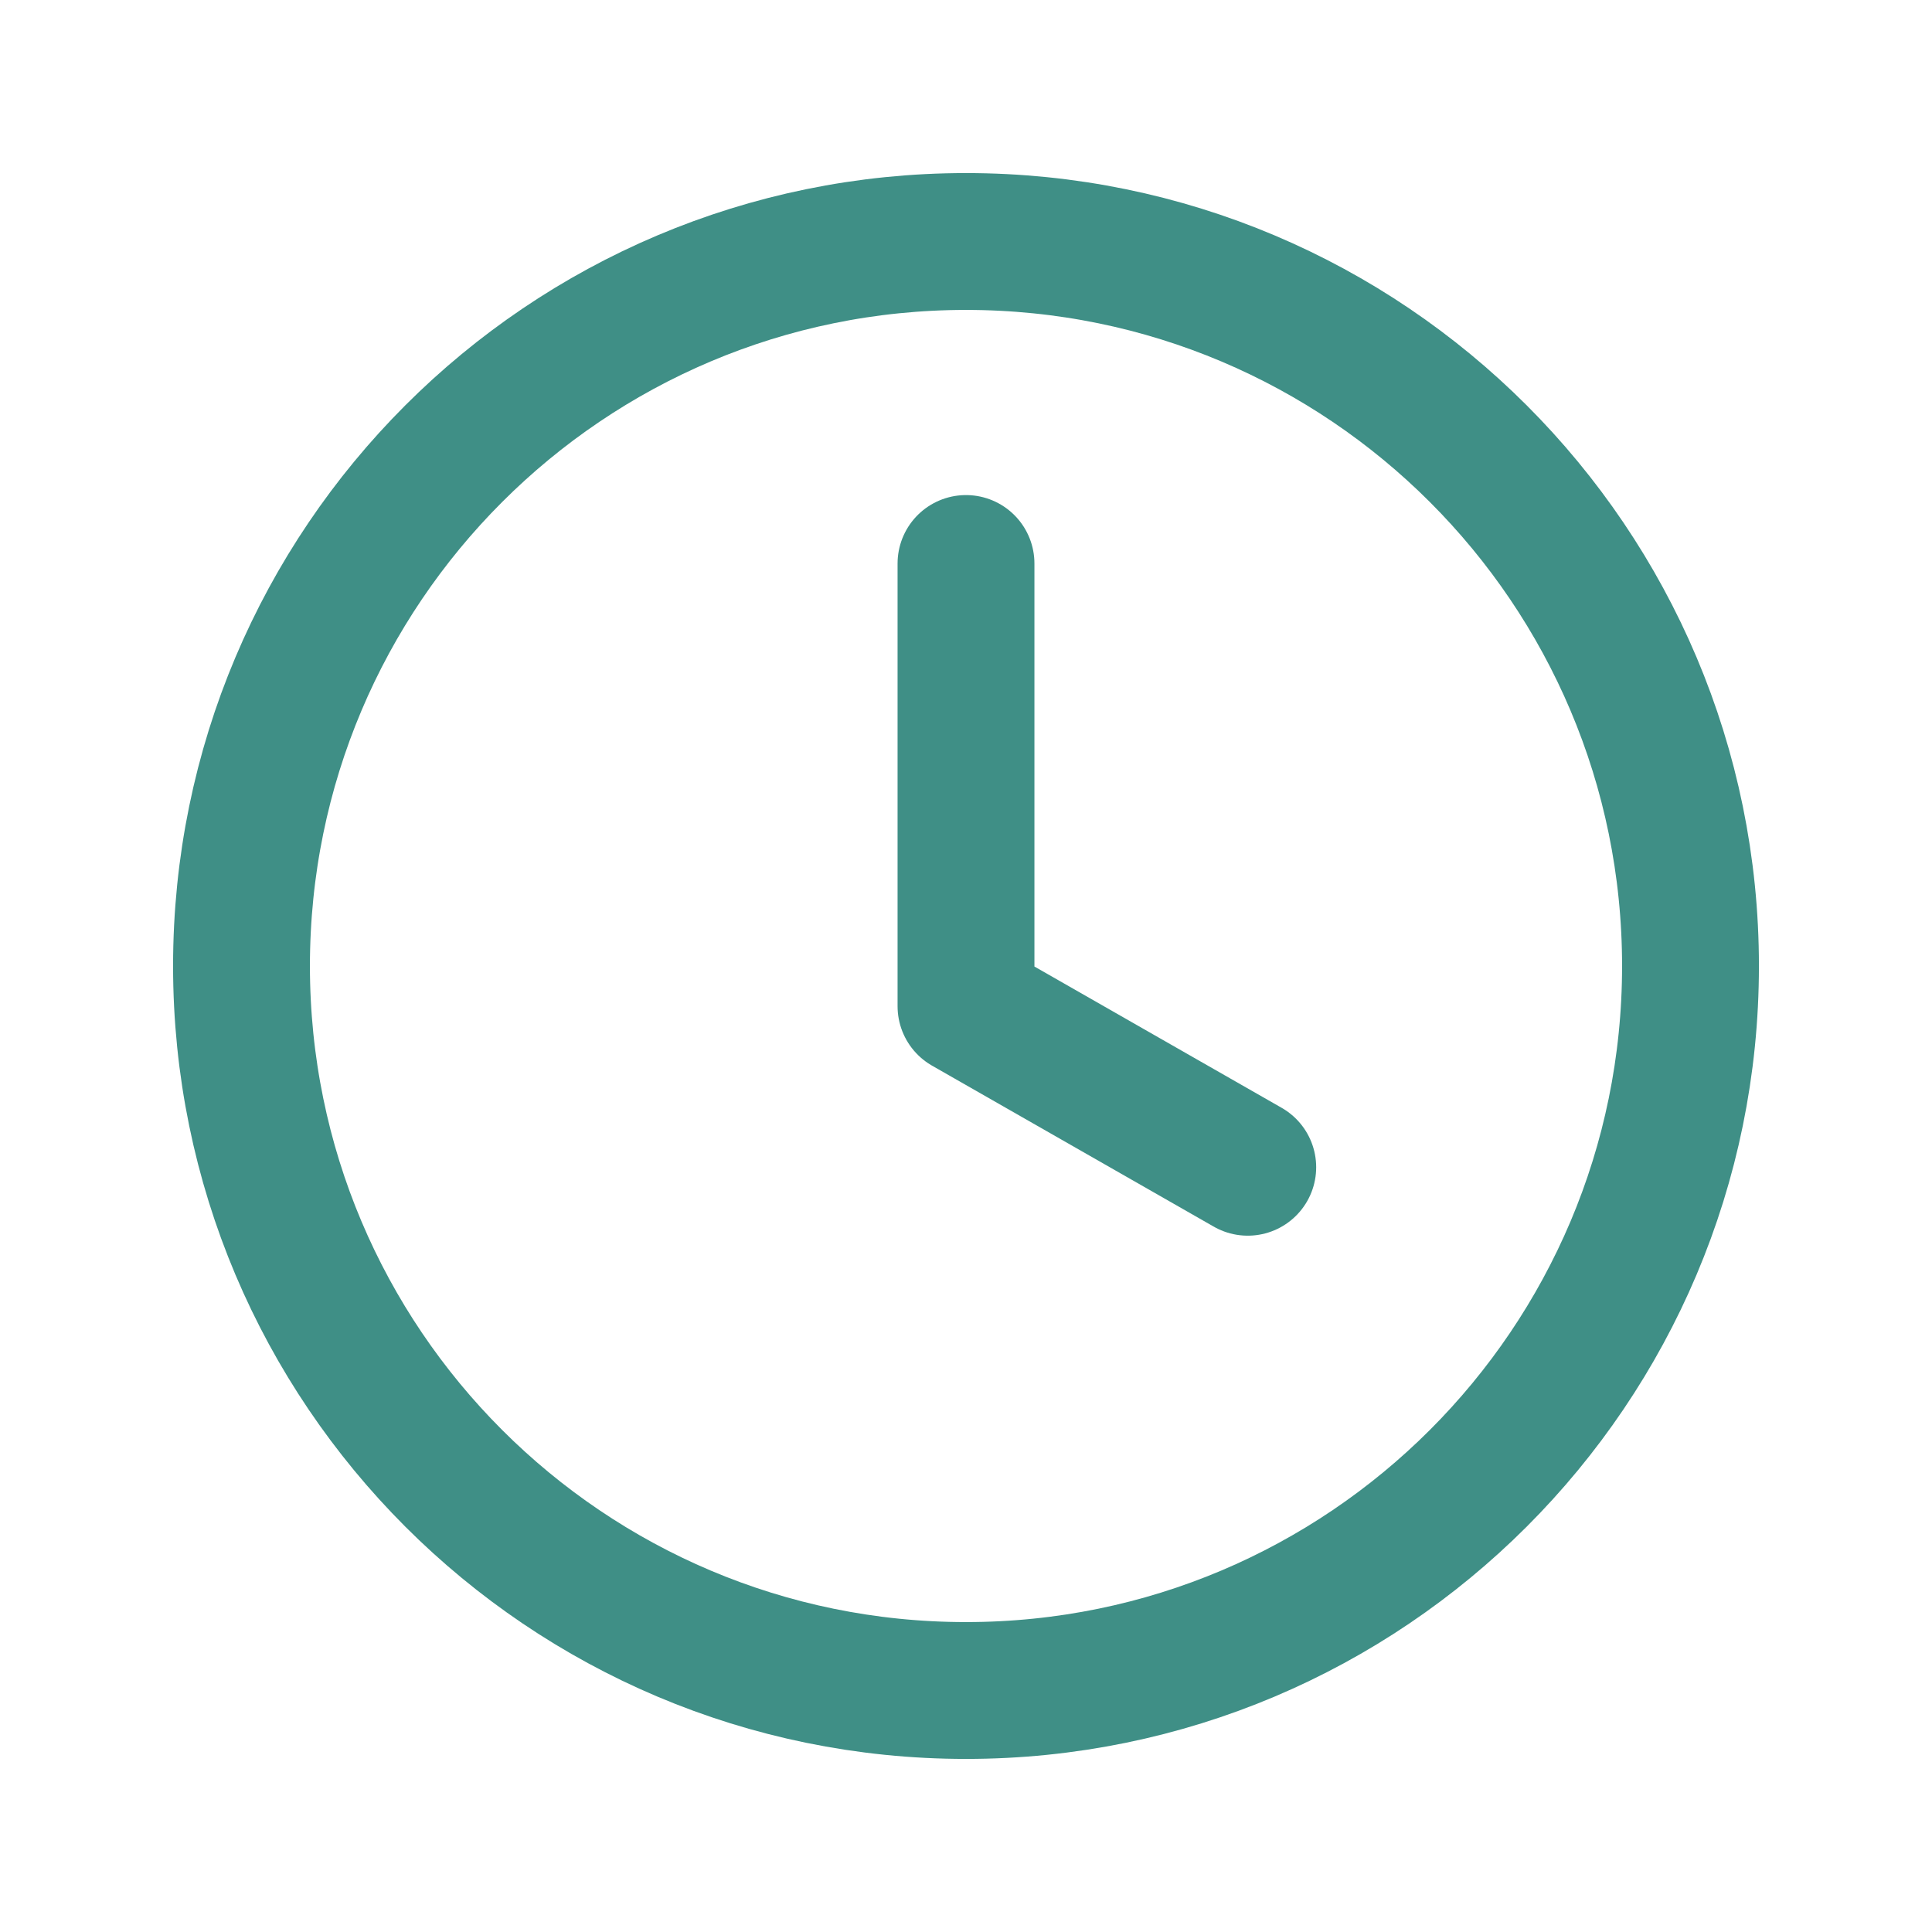
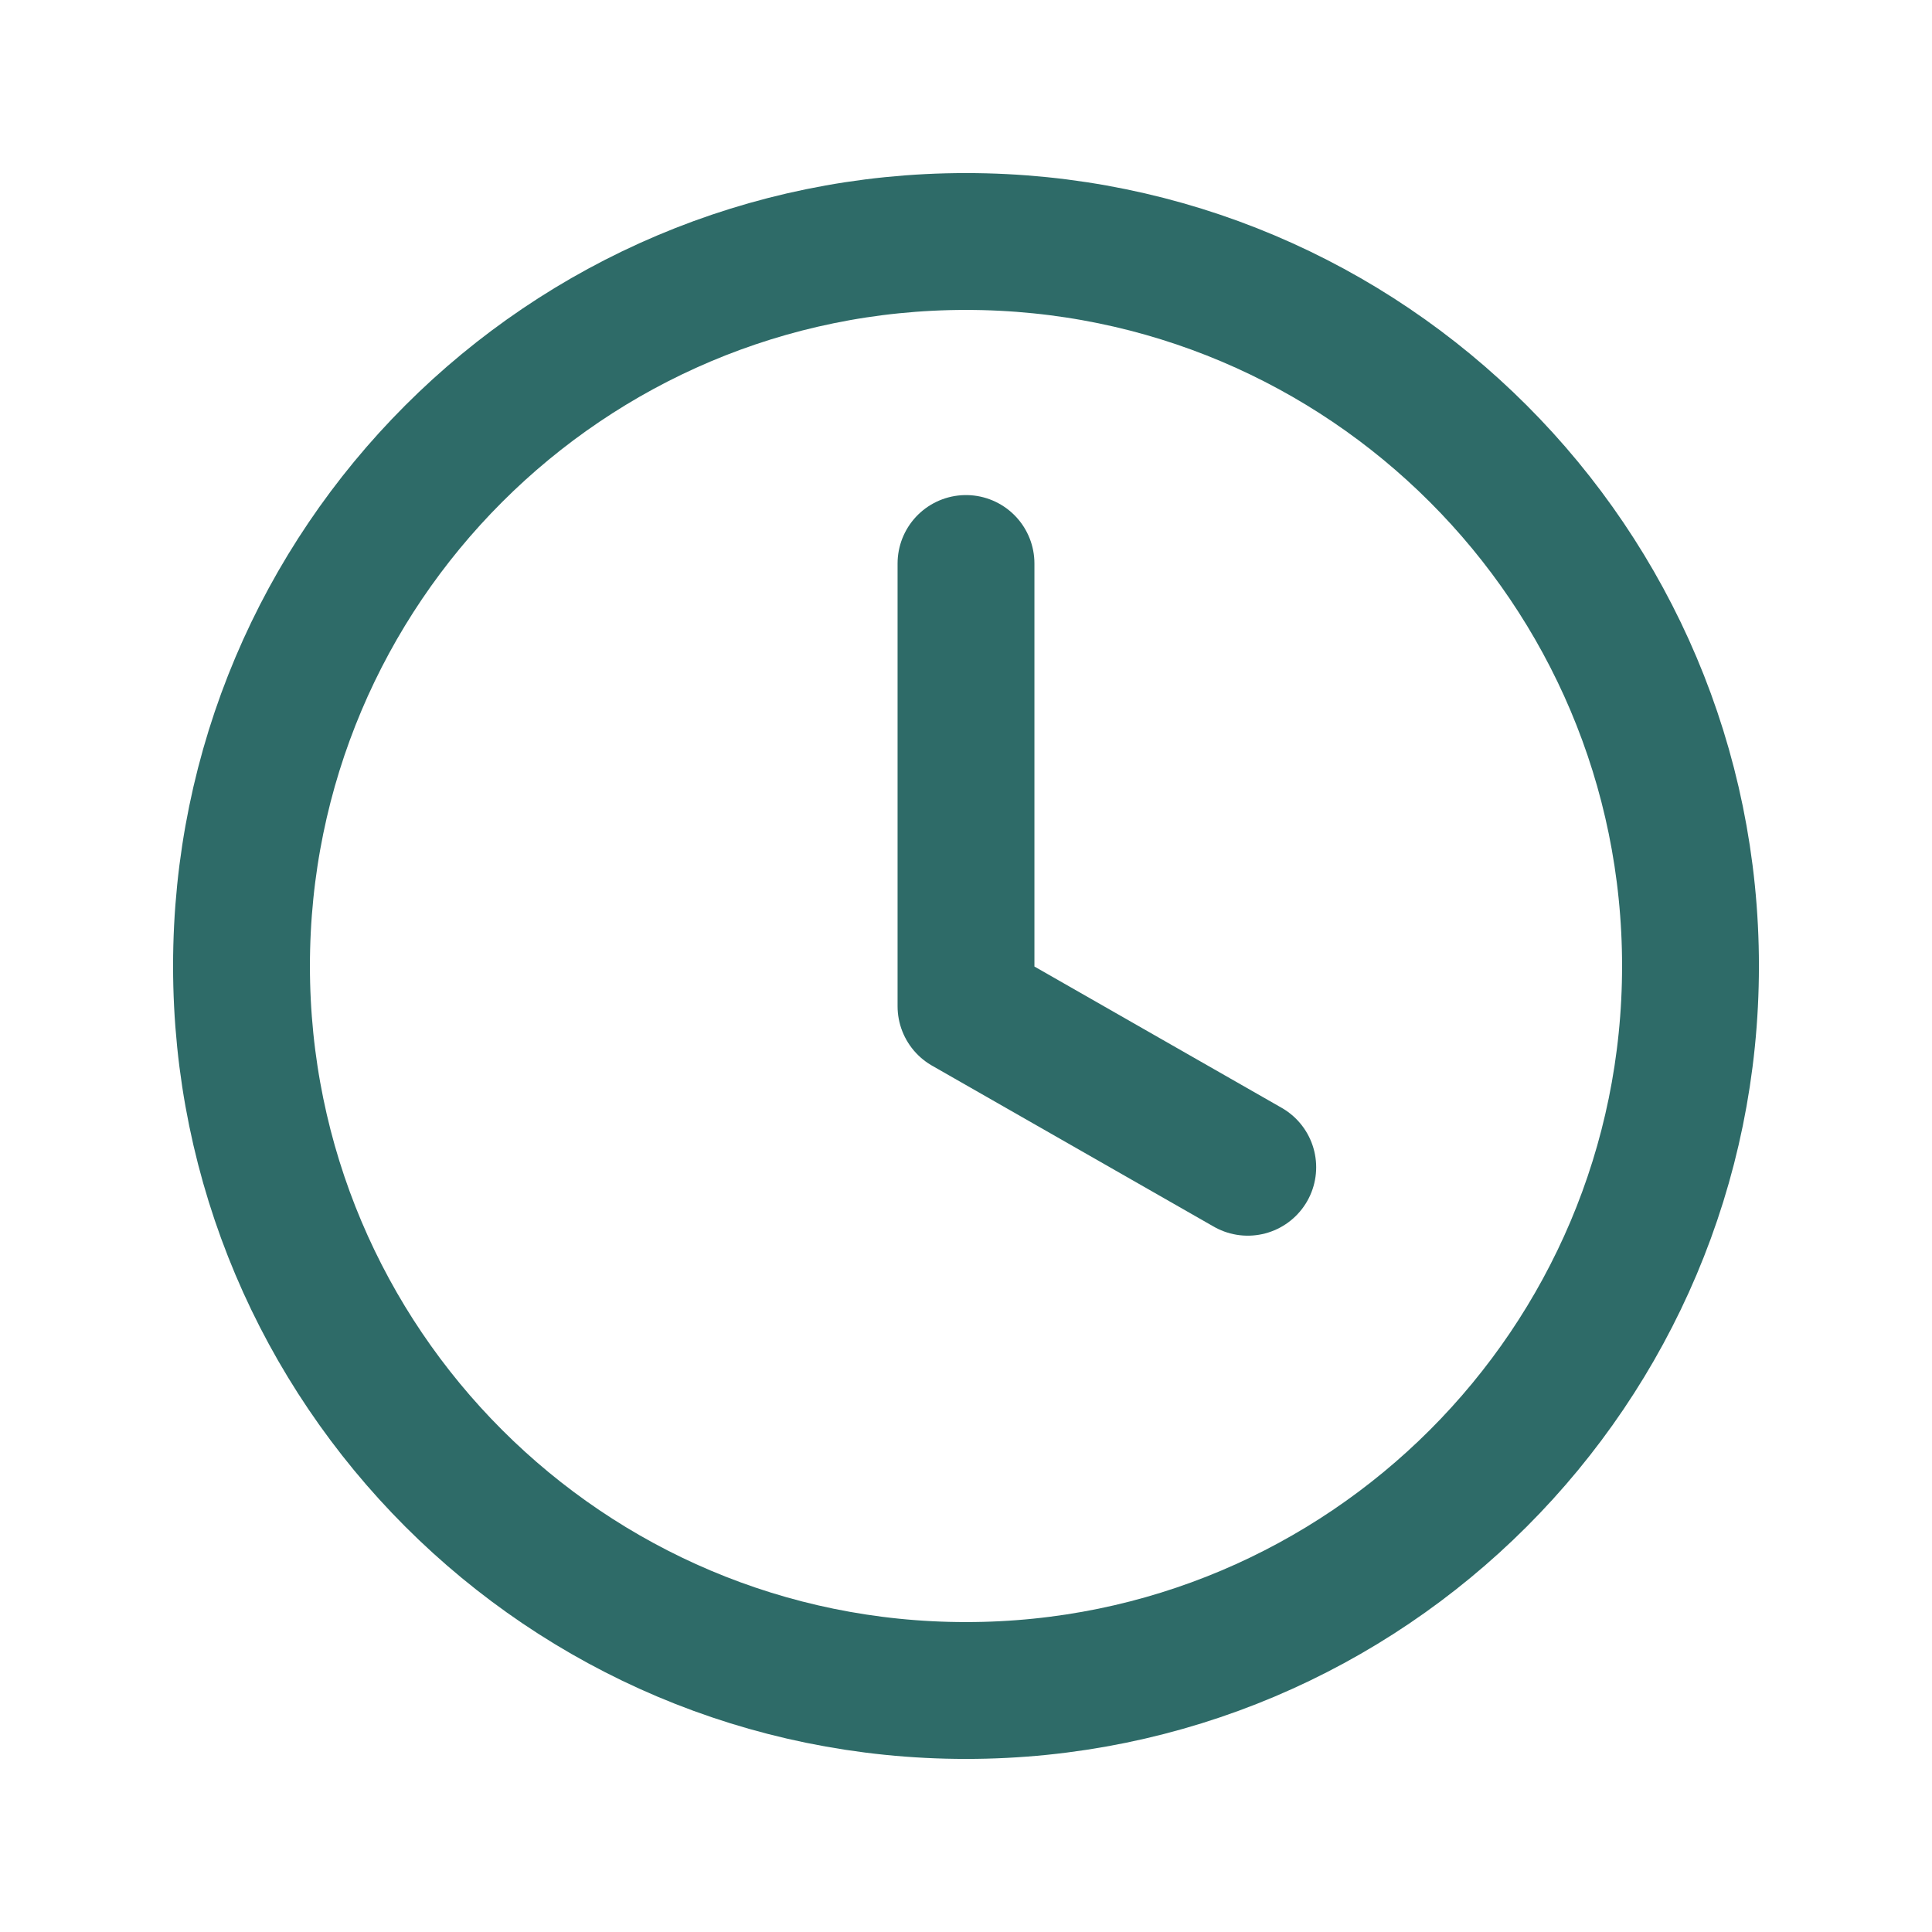
- <svg xmlns="http://www.w3.org/2000/svg" viewBox="0 0 24 24" width="32" height="32" fill="none" stroke="#3f8f86" stroke-width="1.7" stroke-linecap="round" stroke-linejoin="round">
+ <svg xmlns="http://www.w3.org/2000/svg" viewBox="0 0 24 24" width="32" height="32" fill="none" stroke="#2E6B68" stroke-width="1.7" stroke-linecap="round" stroke-linejoin="round">
  <circle cx="12" cy="12" r="9" />
  <path d="M12 7v5.5l3.5 2" />
</svg>
